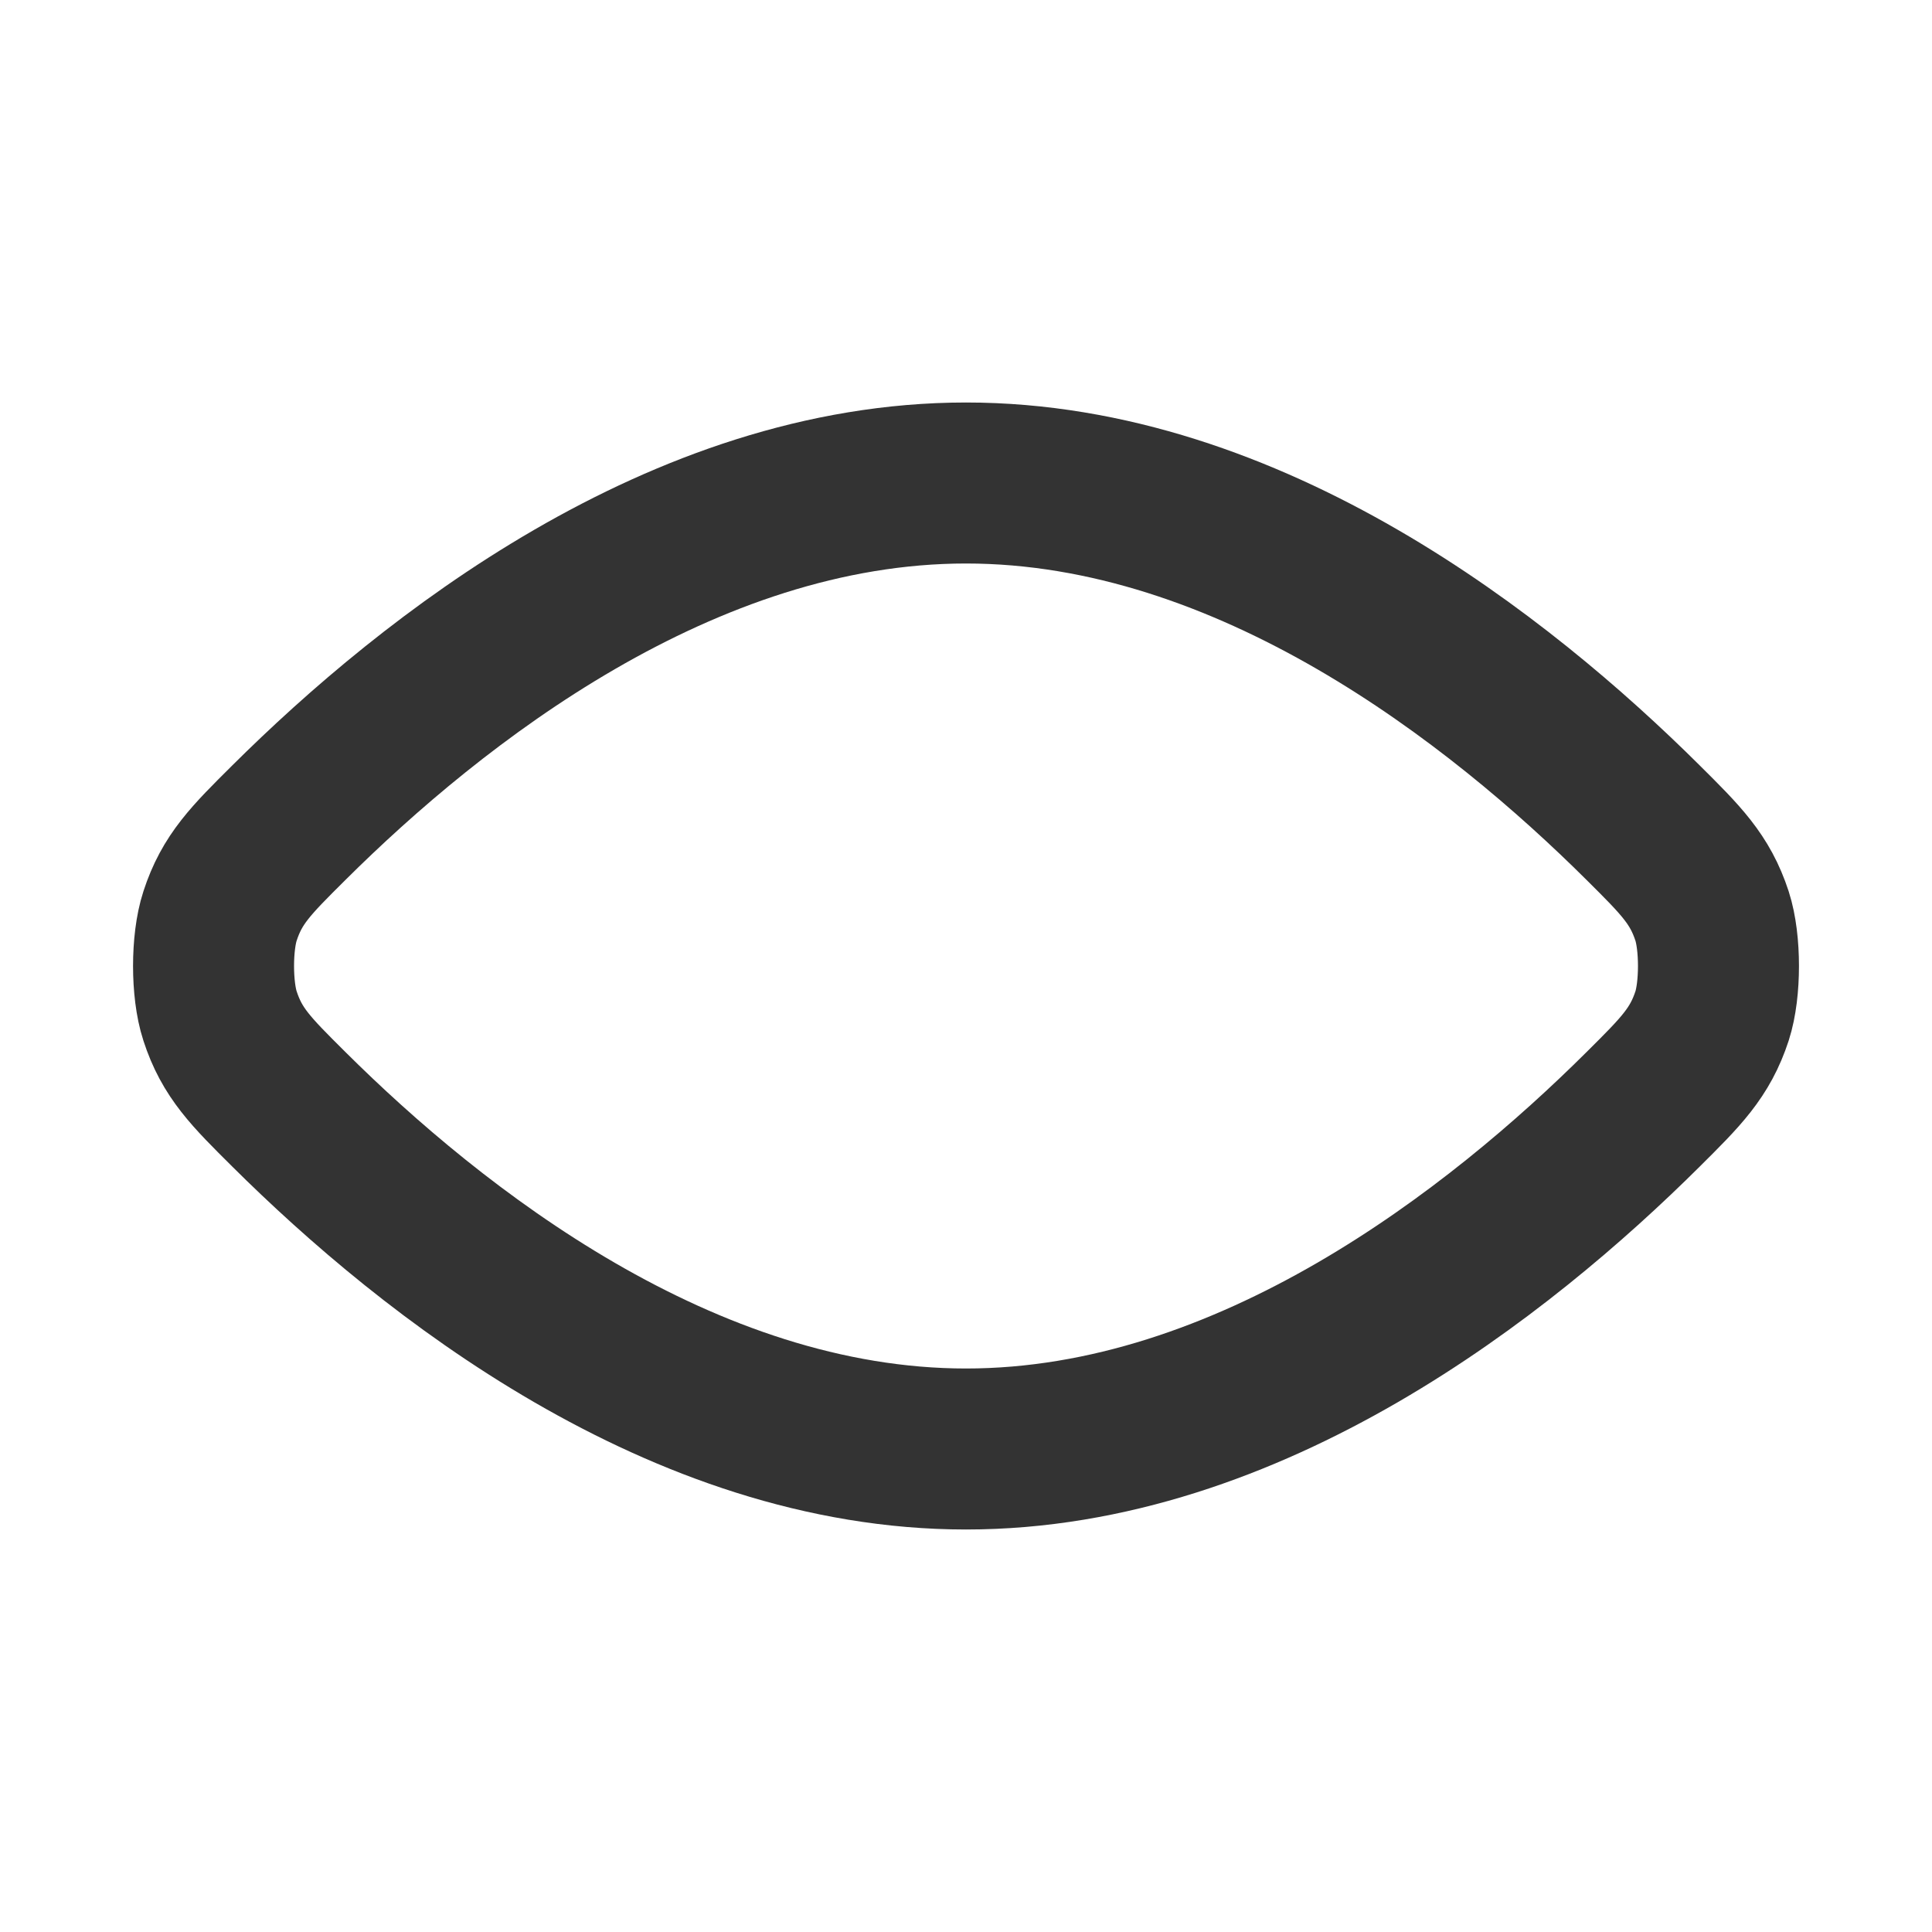
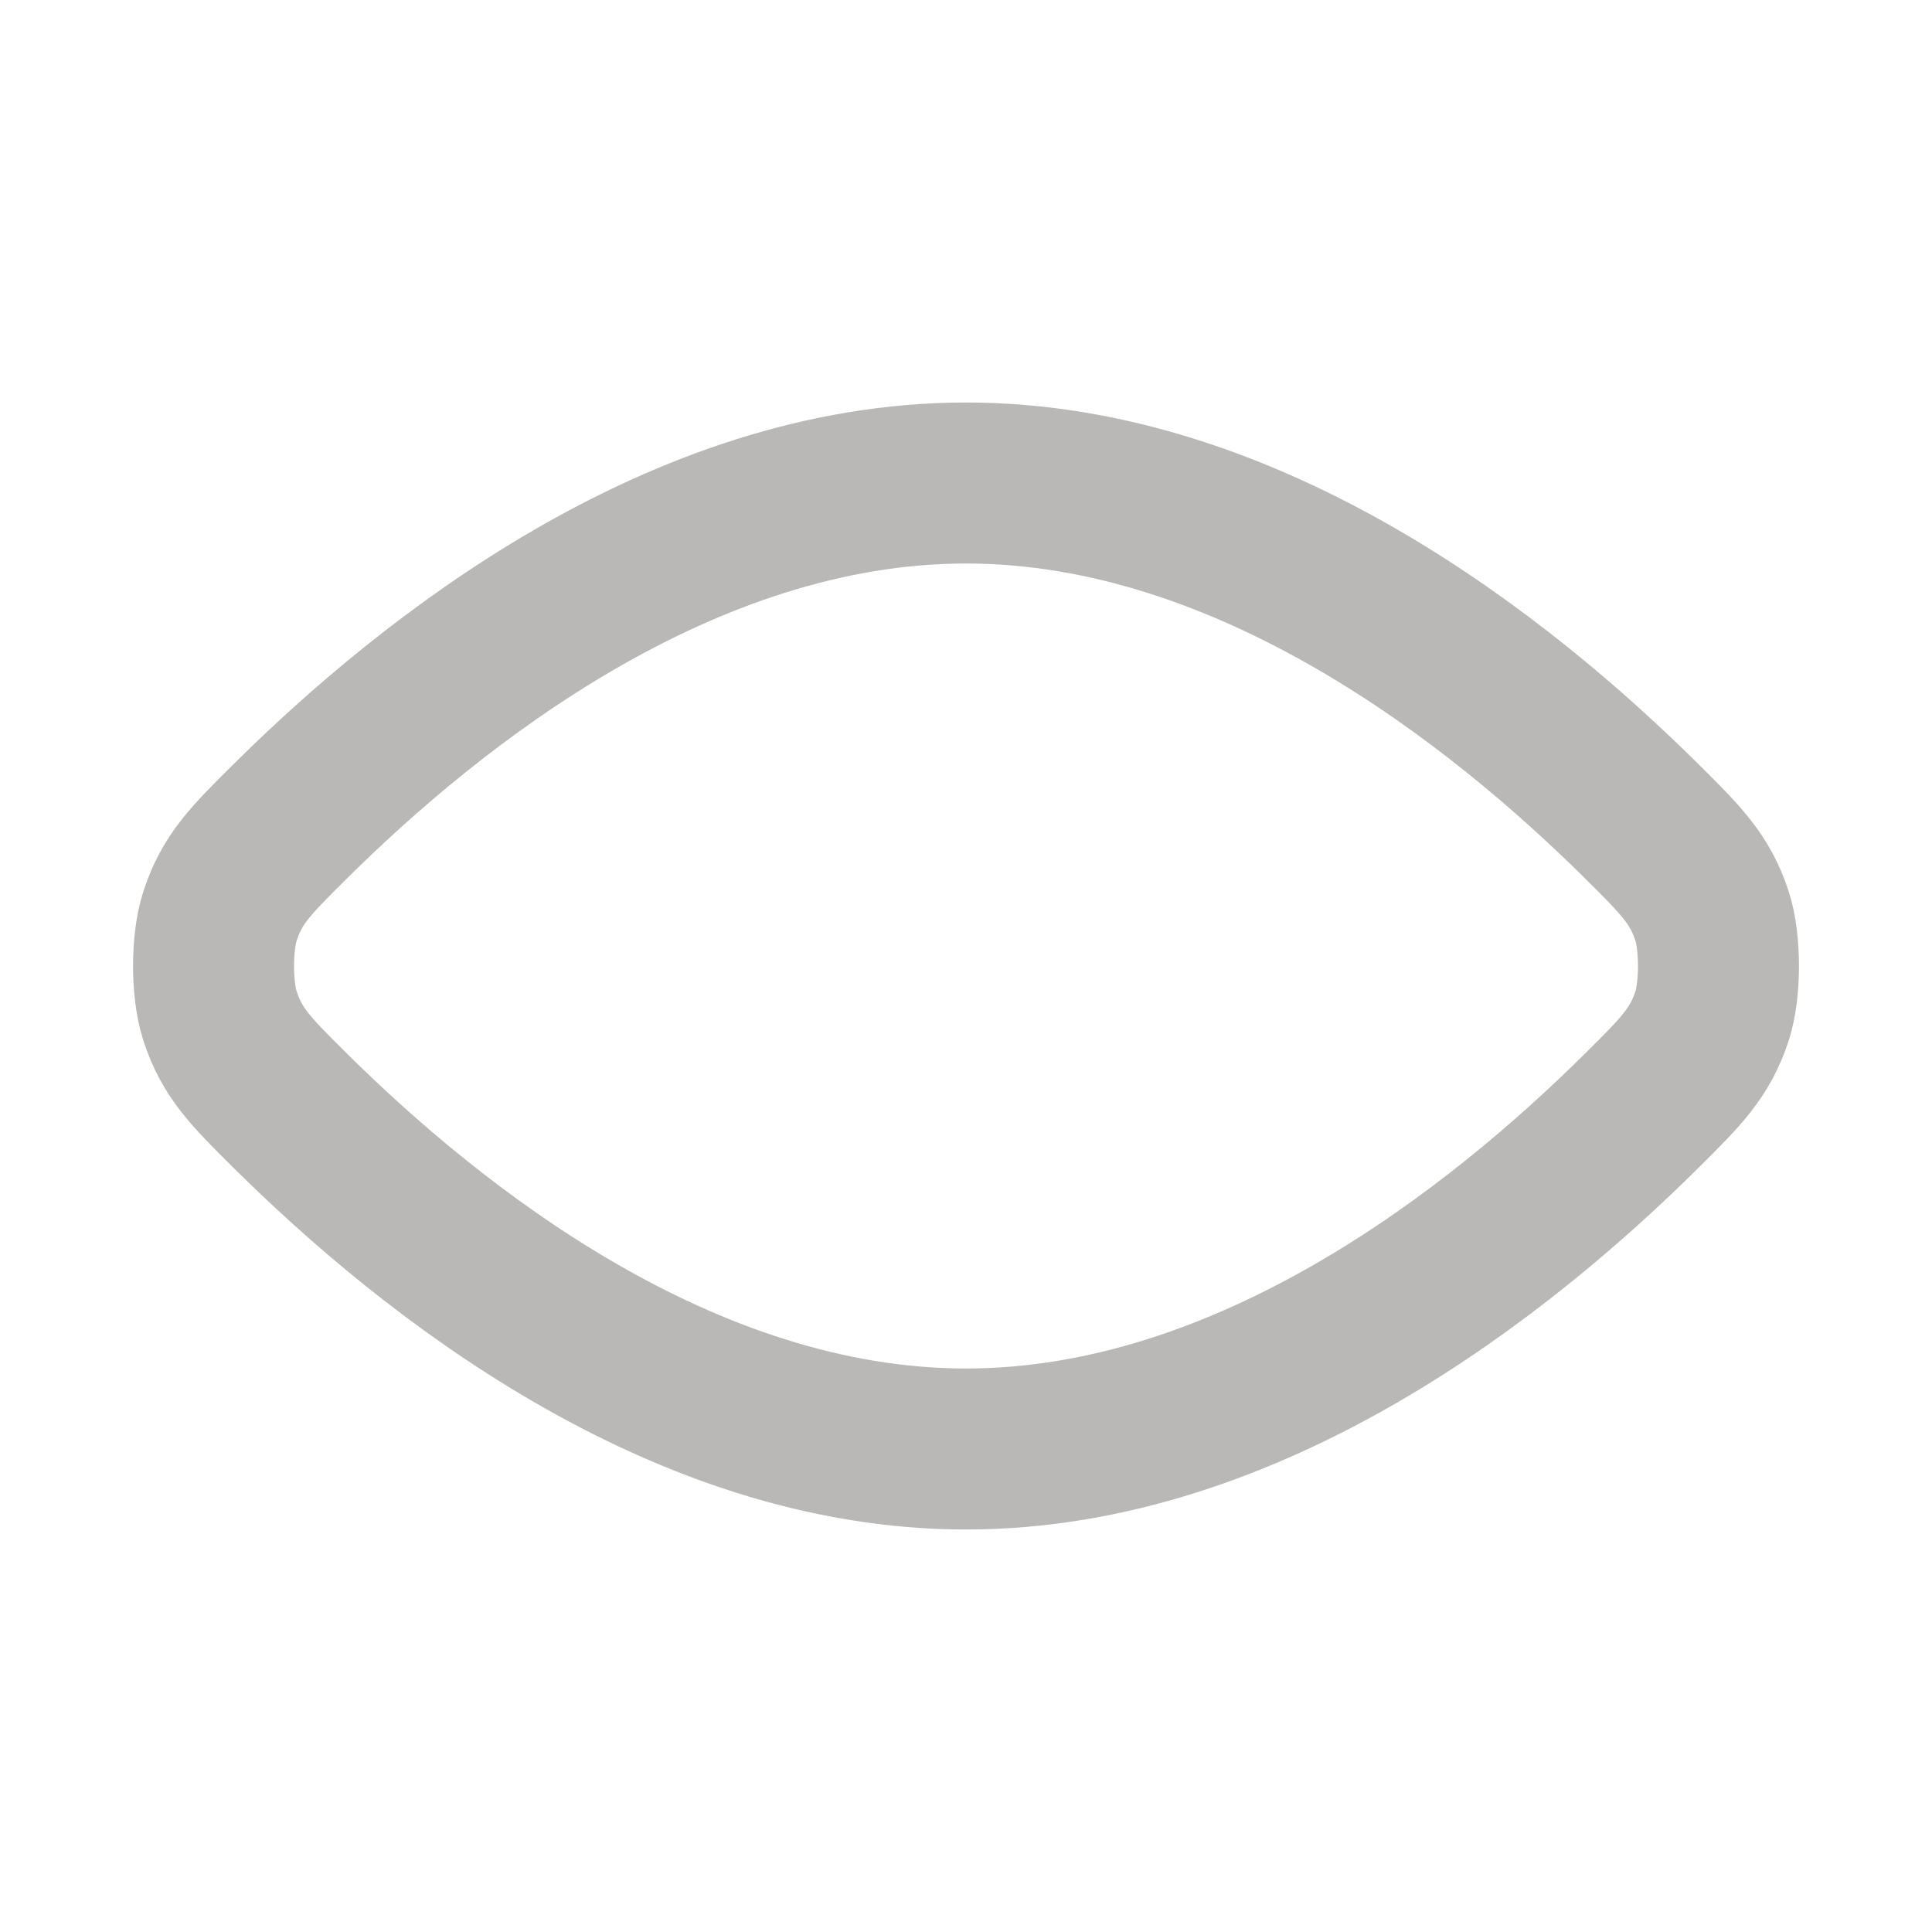
<svg xmlns="http://www.w3.org/2000/svg" width="current" height="current" viewBox="0 0 24 24" fill="none">
-   <path d="M3.587 13.779C5.366 15.548 8.47 18 12 18C15.531 18 18.634 15.548 20.413 13.779L20.414 13.778C20.883 13.312 21.118 13.078 21.268 12.62C21.374 12.293 21.374 11.707 21.268 11.38C21.118 10.922 20.883 10.688 20.414 10.222L20.413 10.221C18.634 8.452 15.531 6 12 6C8.47 6 5.366 8.452 3.587 10.221C3.117 10.688 2.882 10.921 2.733 11.38C2.626 11.707 2.626 12.293 2.733 12.62C2.882 13.079 3.117 13.312 3.587 13.779L3.587 13.779Z" stroke="#333333" stroke-width="2" stroke-linecap="round" stroke-linejoin="round" />
+   <path d="M3.587 13.779C5.366 15.548 8.47 18 12 18C15.531 18 18.634 15.548 20.413 13.779L20.414 13.778C20.883 13.312 21.118 13.078 21.268 12.62C21.374 12.293 21.374 11.707 21.268 11.38C21.118 10.922 20.883 10.688 20.414 10.222L20.413 10.221C18.634 8.452 15.531 6 12 6C8.47 6 5.366 8.452 3.587 10.221C3.117 10.688 2.882 10.921 2.733 11.38C2.626 11.707 2.626 12.293 2.733 12.62C2.882 13.079 3.117 13.312 3.587 13.779L3.587 13.779Z" stroke="#BAB8B6" stroke-width="2" stroke-linecap="round" stroke-linejoin="round" />
</svg>
